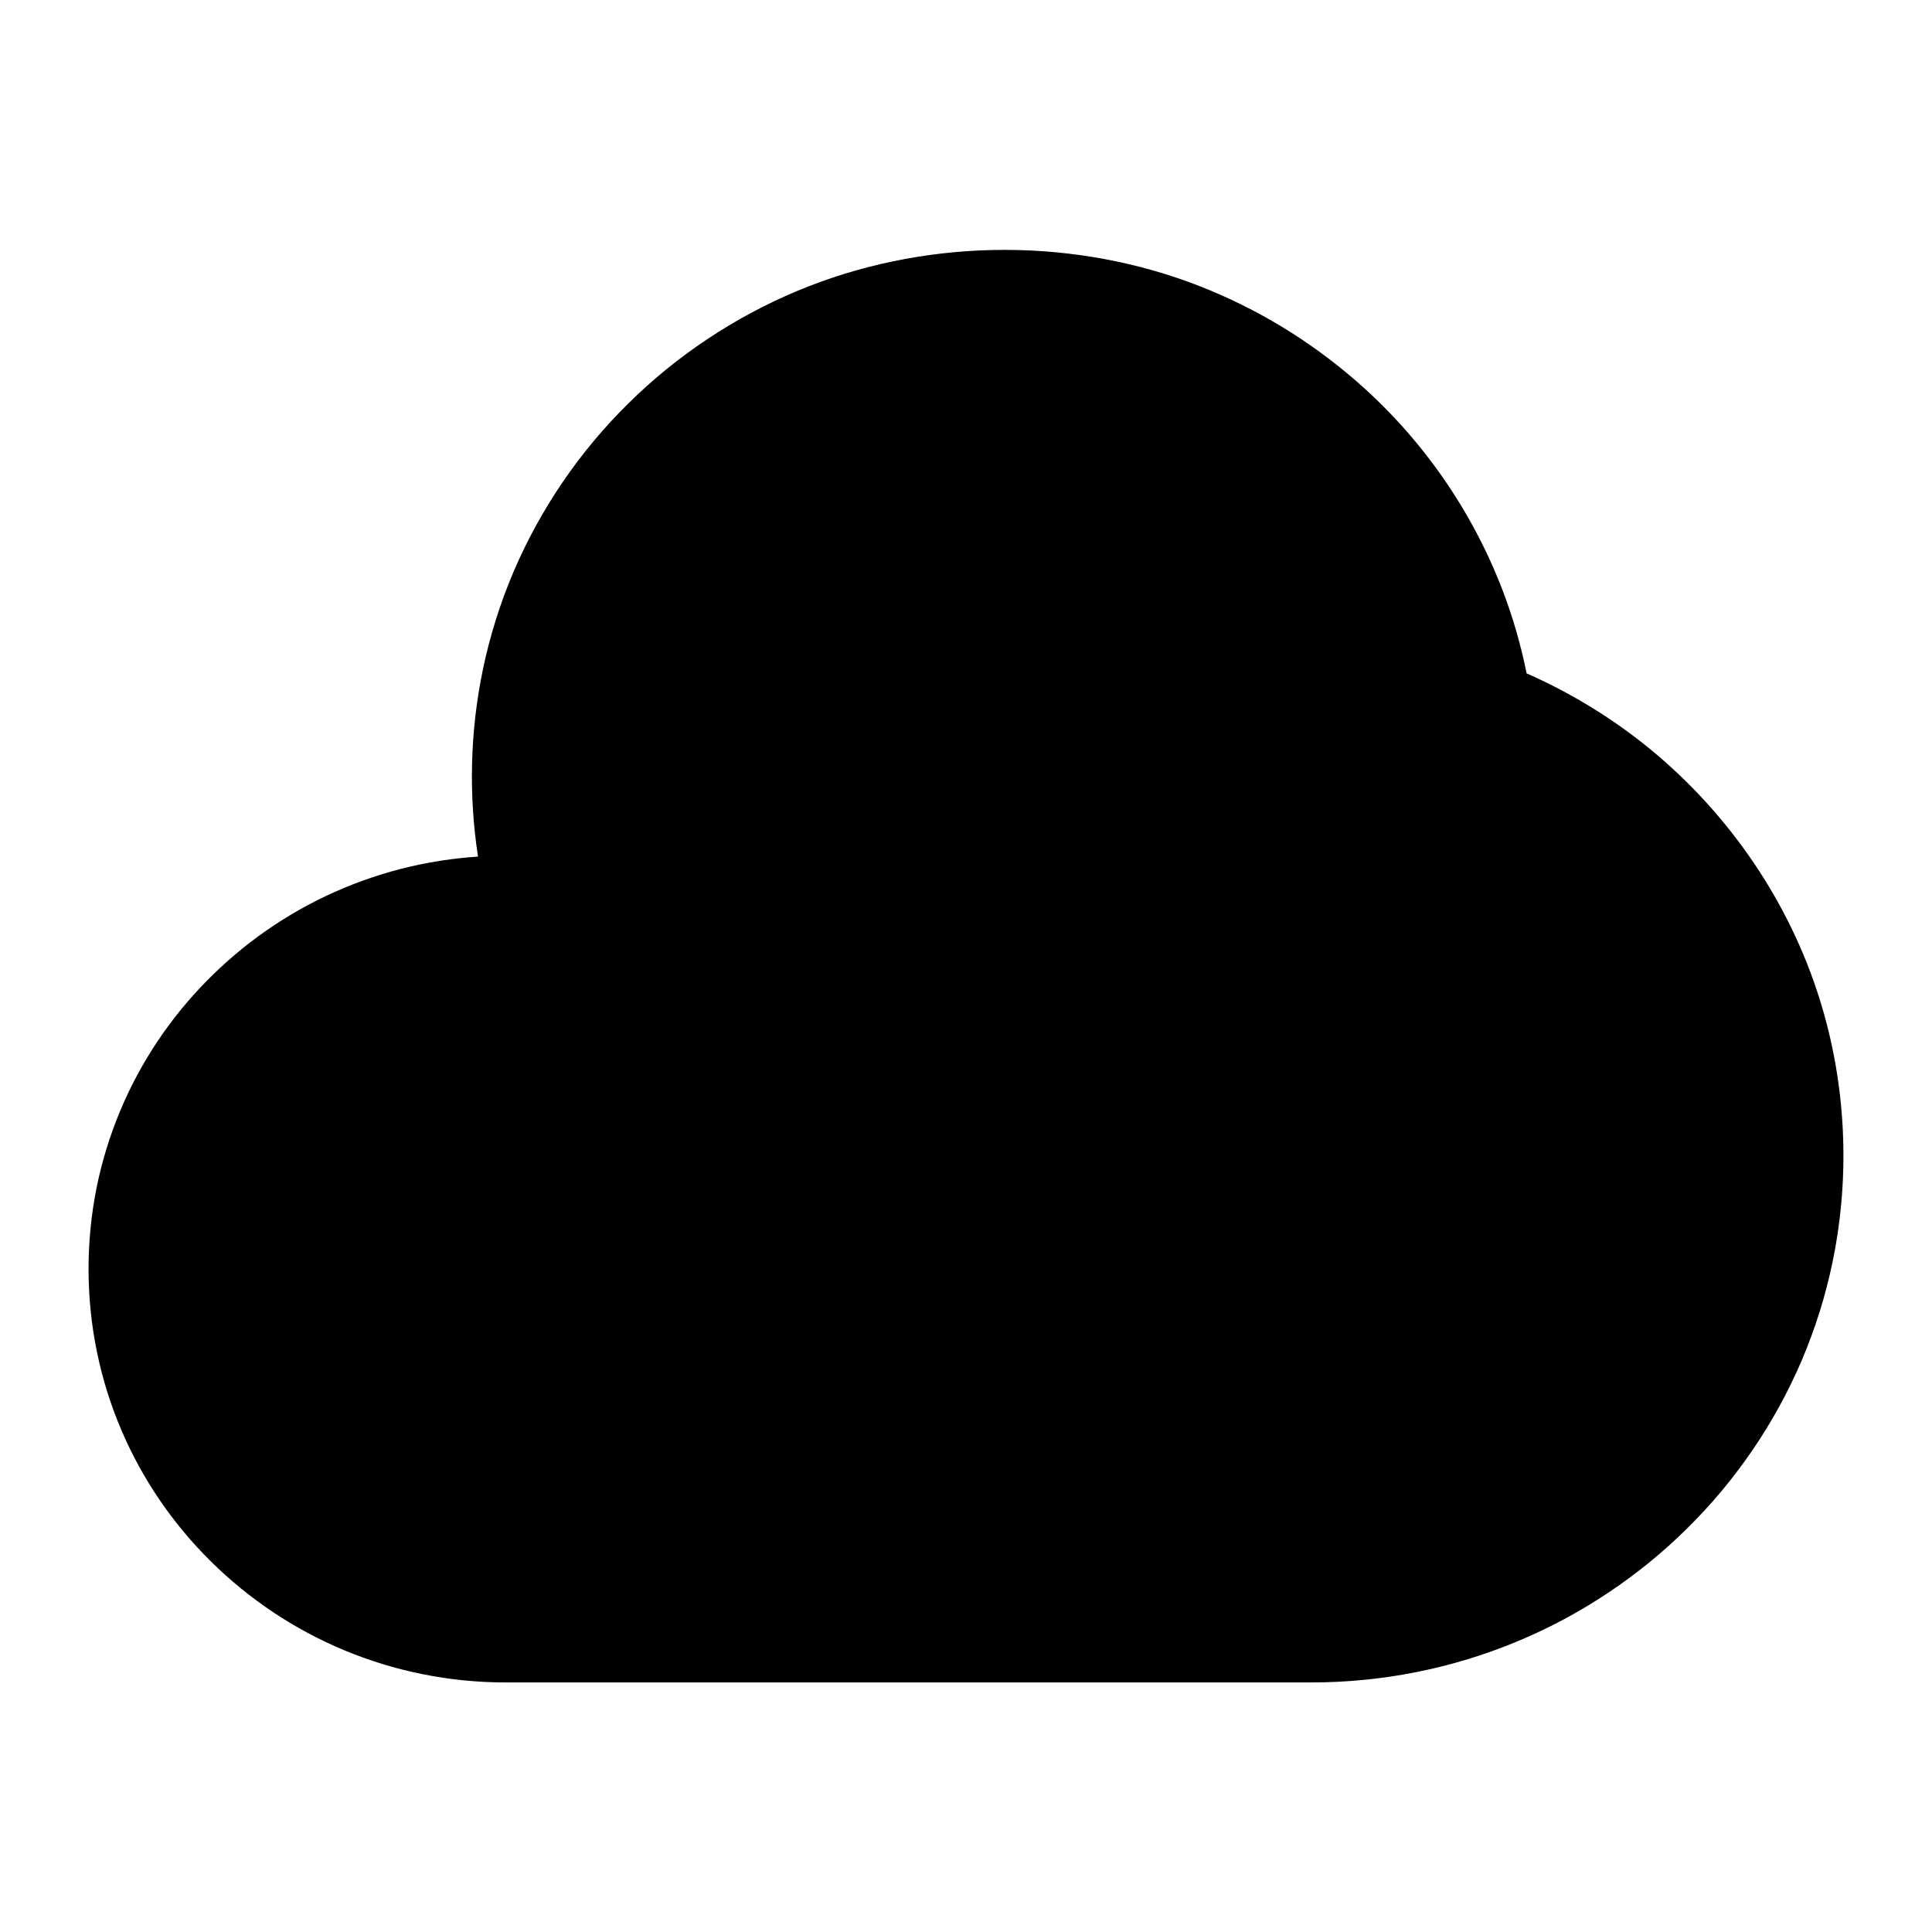
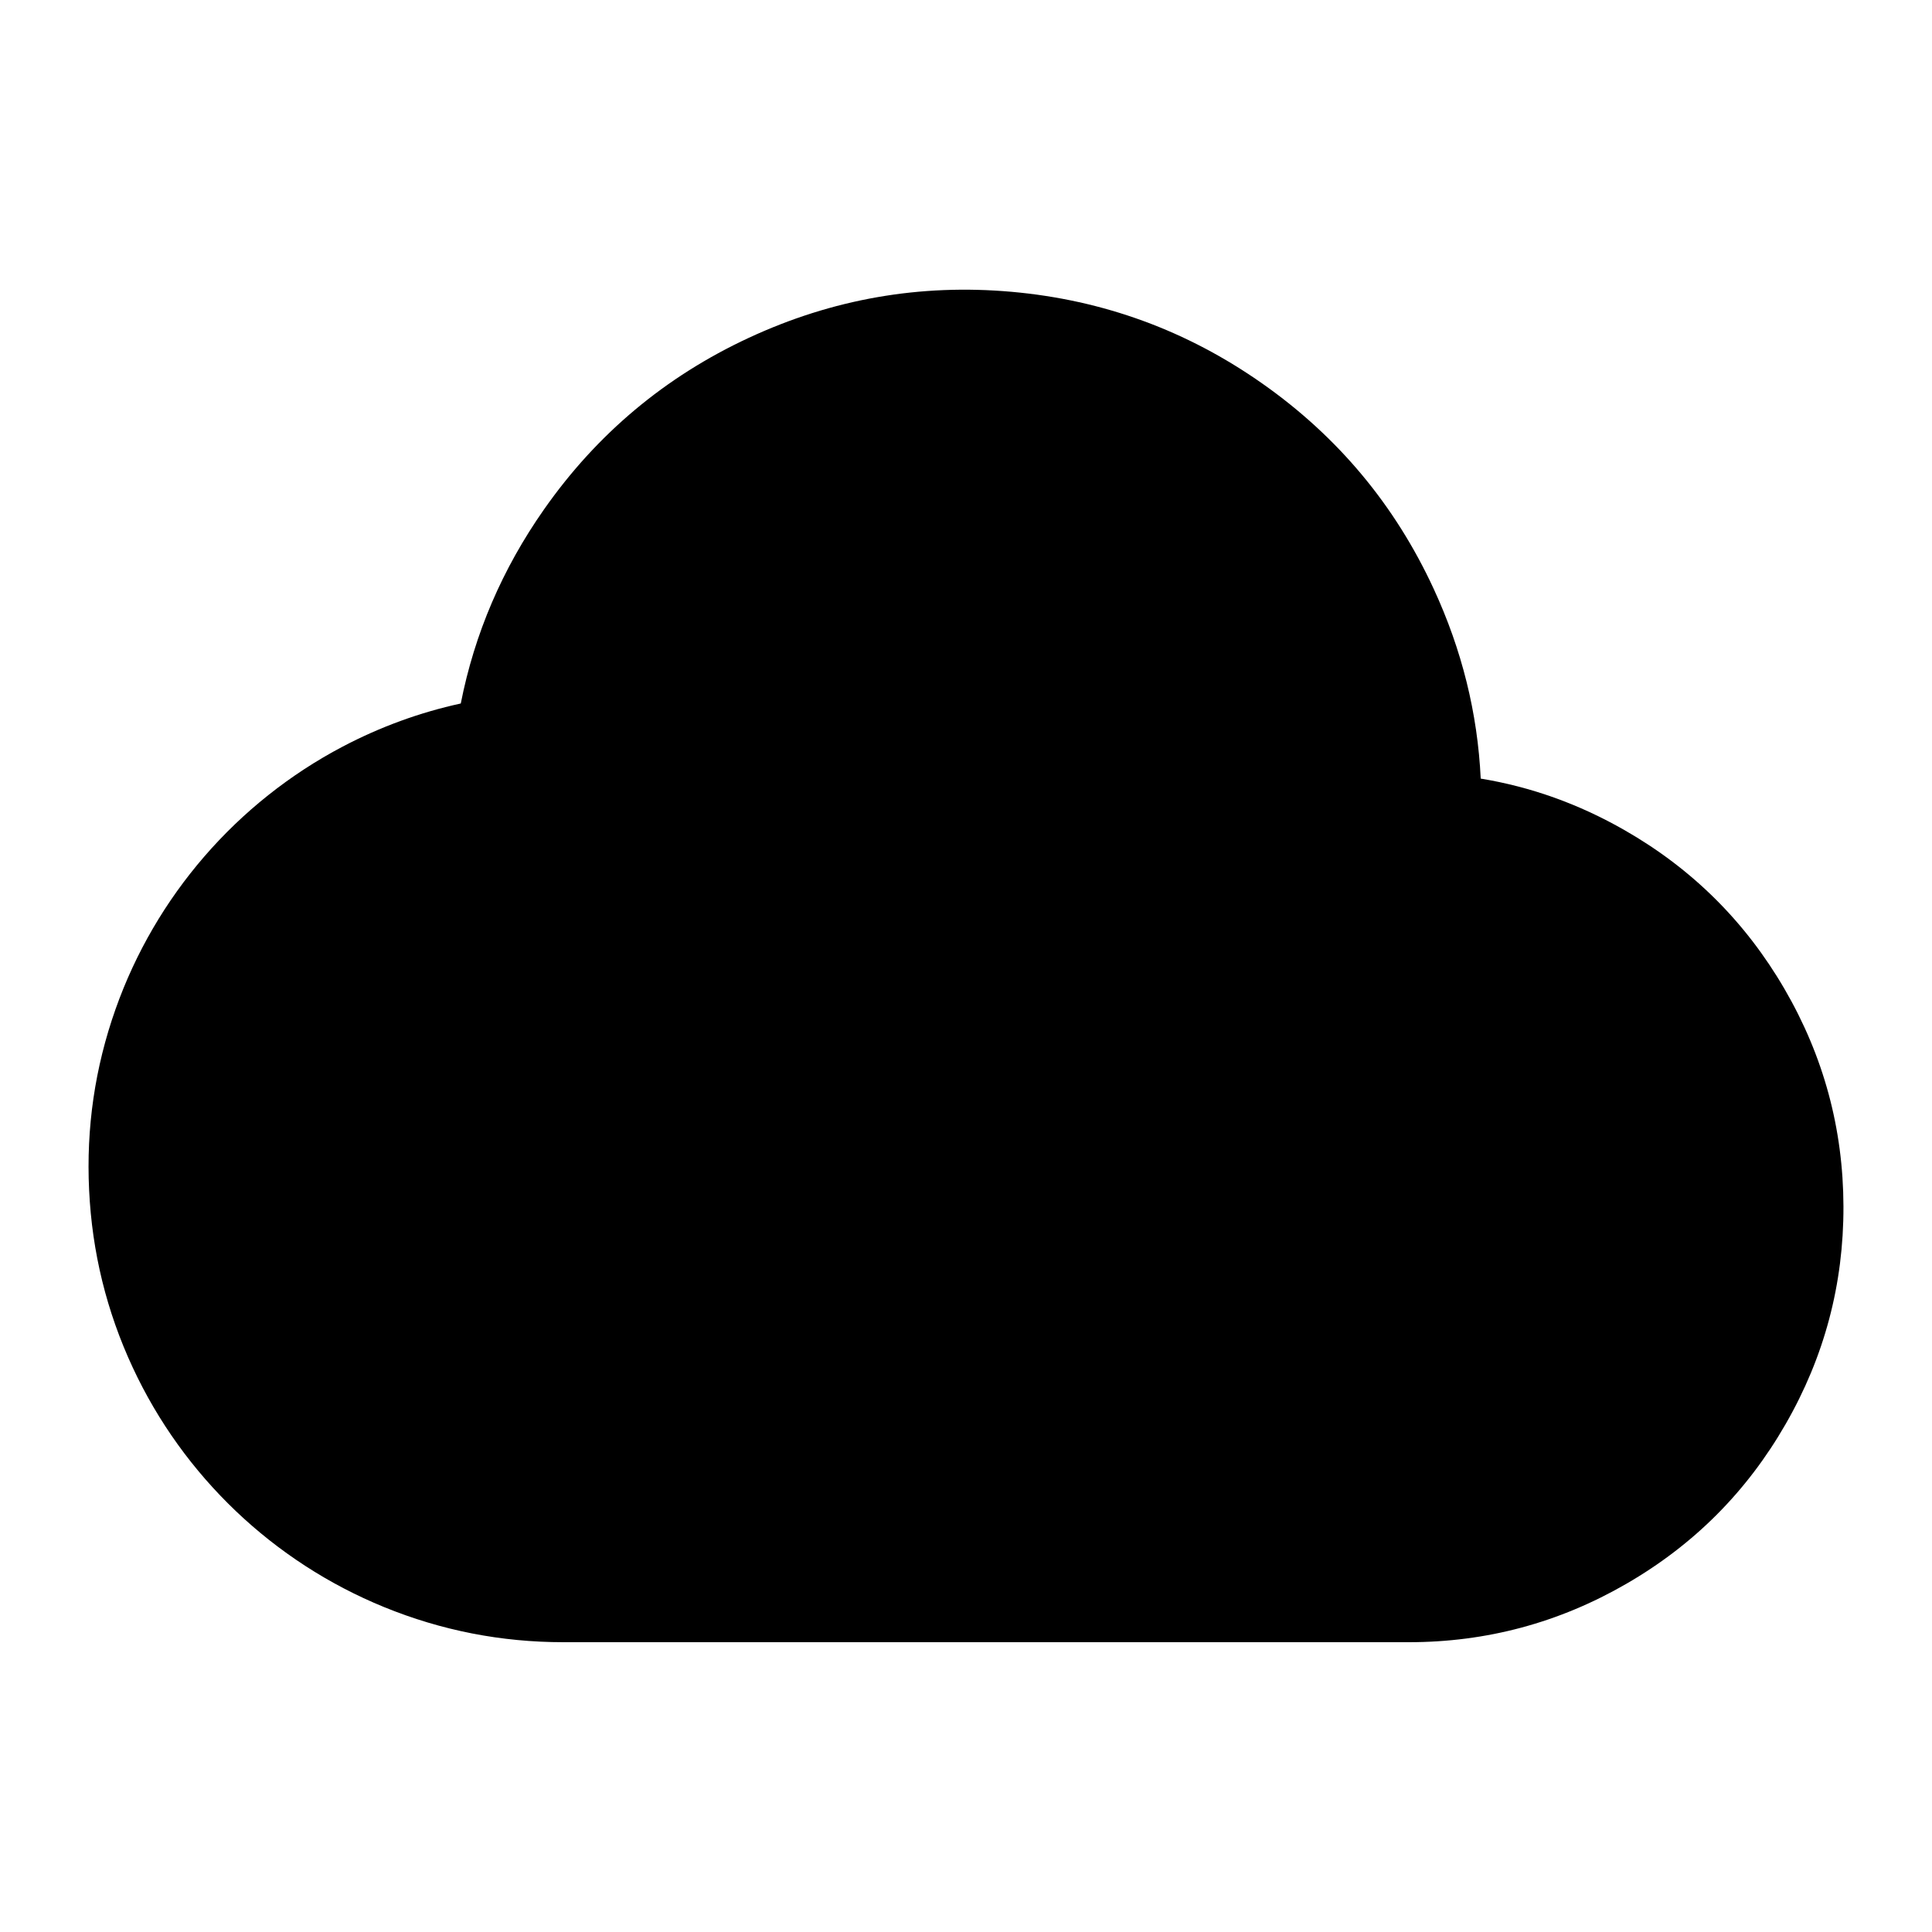
<svg viewBox="0 0 24 24" fill="none">
-   <path d="M9.906 3.613C11.442 2.972 13.219 2.937 14.775 3.506C15.13 3.637 15.474 3.798 15.802 3.987C16.127 4.175 16.435 4.389 16.724 4.629C17.598 5.351 18.269 6.293 18.668 7.339C18.795 7.672 18.894 8.015 18.964 8.365Q19.364 8.541 19.738 8.768C20.008 8.931 20.265 9.114 20.509 9.314C21.492 10.125 22.229 11.211 22.604 12.411C22.934 13.462 22.988 14.599 22.765 15.675C22.678 16.097 22.548 16.51 22.379 16.906C22.046 17.681 21.565 18.388 20.959 18.986C20.659 19.283 20.331 19.55 19.98 19.784C19.626 20.021 19.249 20.223 18.856 20.387C18.044 20.726 17.173 20.9 16.286 20.9H6.286Q5.757 20.9 5.244 20.796C4.911 20.729 4.585 20.629 4.271 20.498Q3.808 20.304 3.391 20.026C3.116 19.842 2.859 19.633 2.623 19.4C2.148 18.931 1.769 18.377 1.509 17.768C1.376 17.457 1.274 17.133 1.206 16.802C1.066 16.127 1.065 15.422 1.201 14.748C1.267 14.423 1.365 14.106 1.493 13.8C1.742 13.203 2.106 12.655 2.565 12.188C2.792 11.957 3.039 11.747 3.305 11.562C3.573 11.375 3.858 11.214 4.156 11.081C4.459 10.946 4.774 10.84 5.097 10.765Q5.512 10.669 5.938 10.641C5.82 9.875 5.84 9.084 5.997 8.325C6.084 7.903 6.214 7.49 6.383 7.094C6.716 6.319 7.197 5.612 7.803 5.014C8.103 4.717 8.431 4.45 8.782 4.216Q9.315 3.86 9.906 3.613Z" fill="currentColor" />
+   <path d="M5.724 8.739Q5.98 7.438 6.758 6.328Q7.744 4.921 9.301 4.197Q10.858 3.473 12.568 3.625Q14.279 3.778 15.683 4.766Q17.088 5.754 17.809 7.313Q18.336 8.452 18.394 9.672Q19.331 9.826 20.18 10.312Q21.438 11.031 22.167 12.284Q22.896 13.537 22.9 14.986Q22.904 16.436 22.181 17.692Q21.459 18.949 20.204 19.674Q18.949 20.4 17.5 20.4H7Q5.84 20.4 4.772 19.964C3.395 19.402 2.276 18.336 1.649 16.988Q1.162 15.942 1.107 14.783Q1.051 13.624 1.435 12.537C1.93 11.135 2.942 9.966 4.258 9.274Q4.959 8.906 5.724 8.739Z" fill="currentColor" />
</svg>
